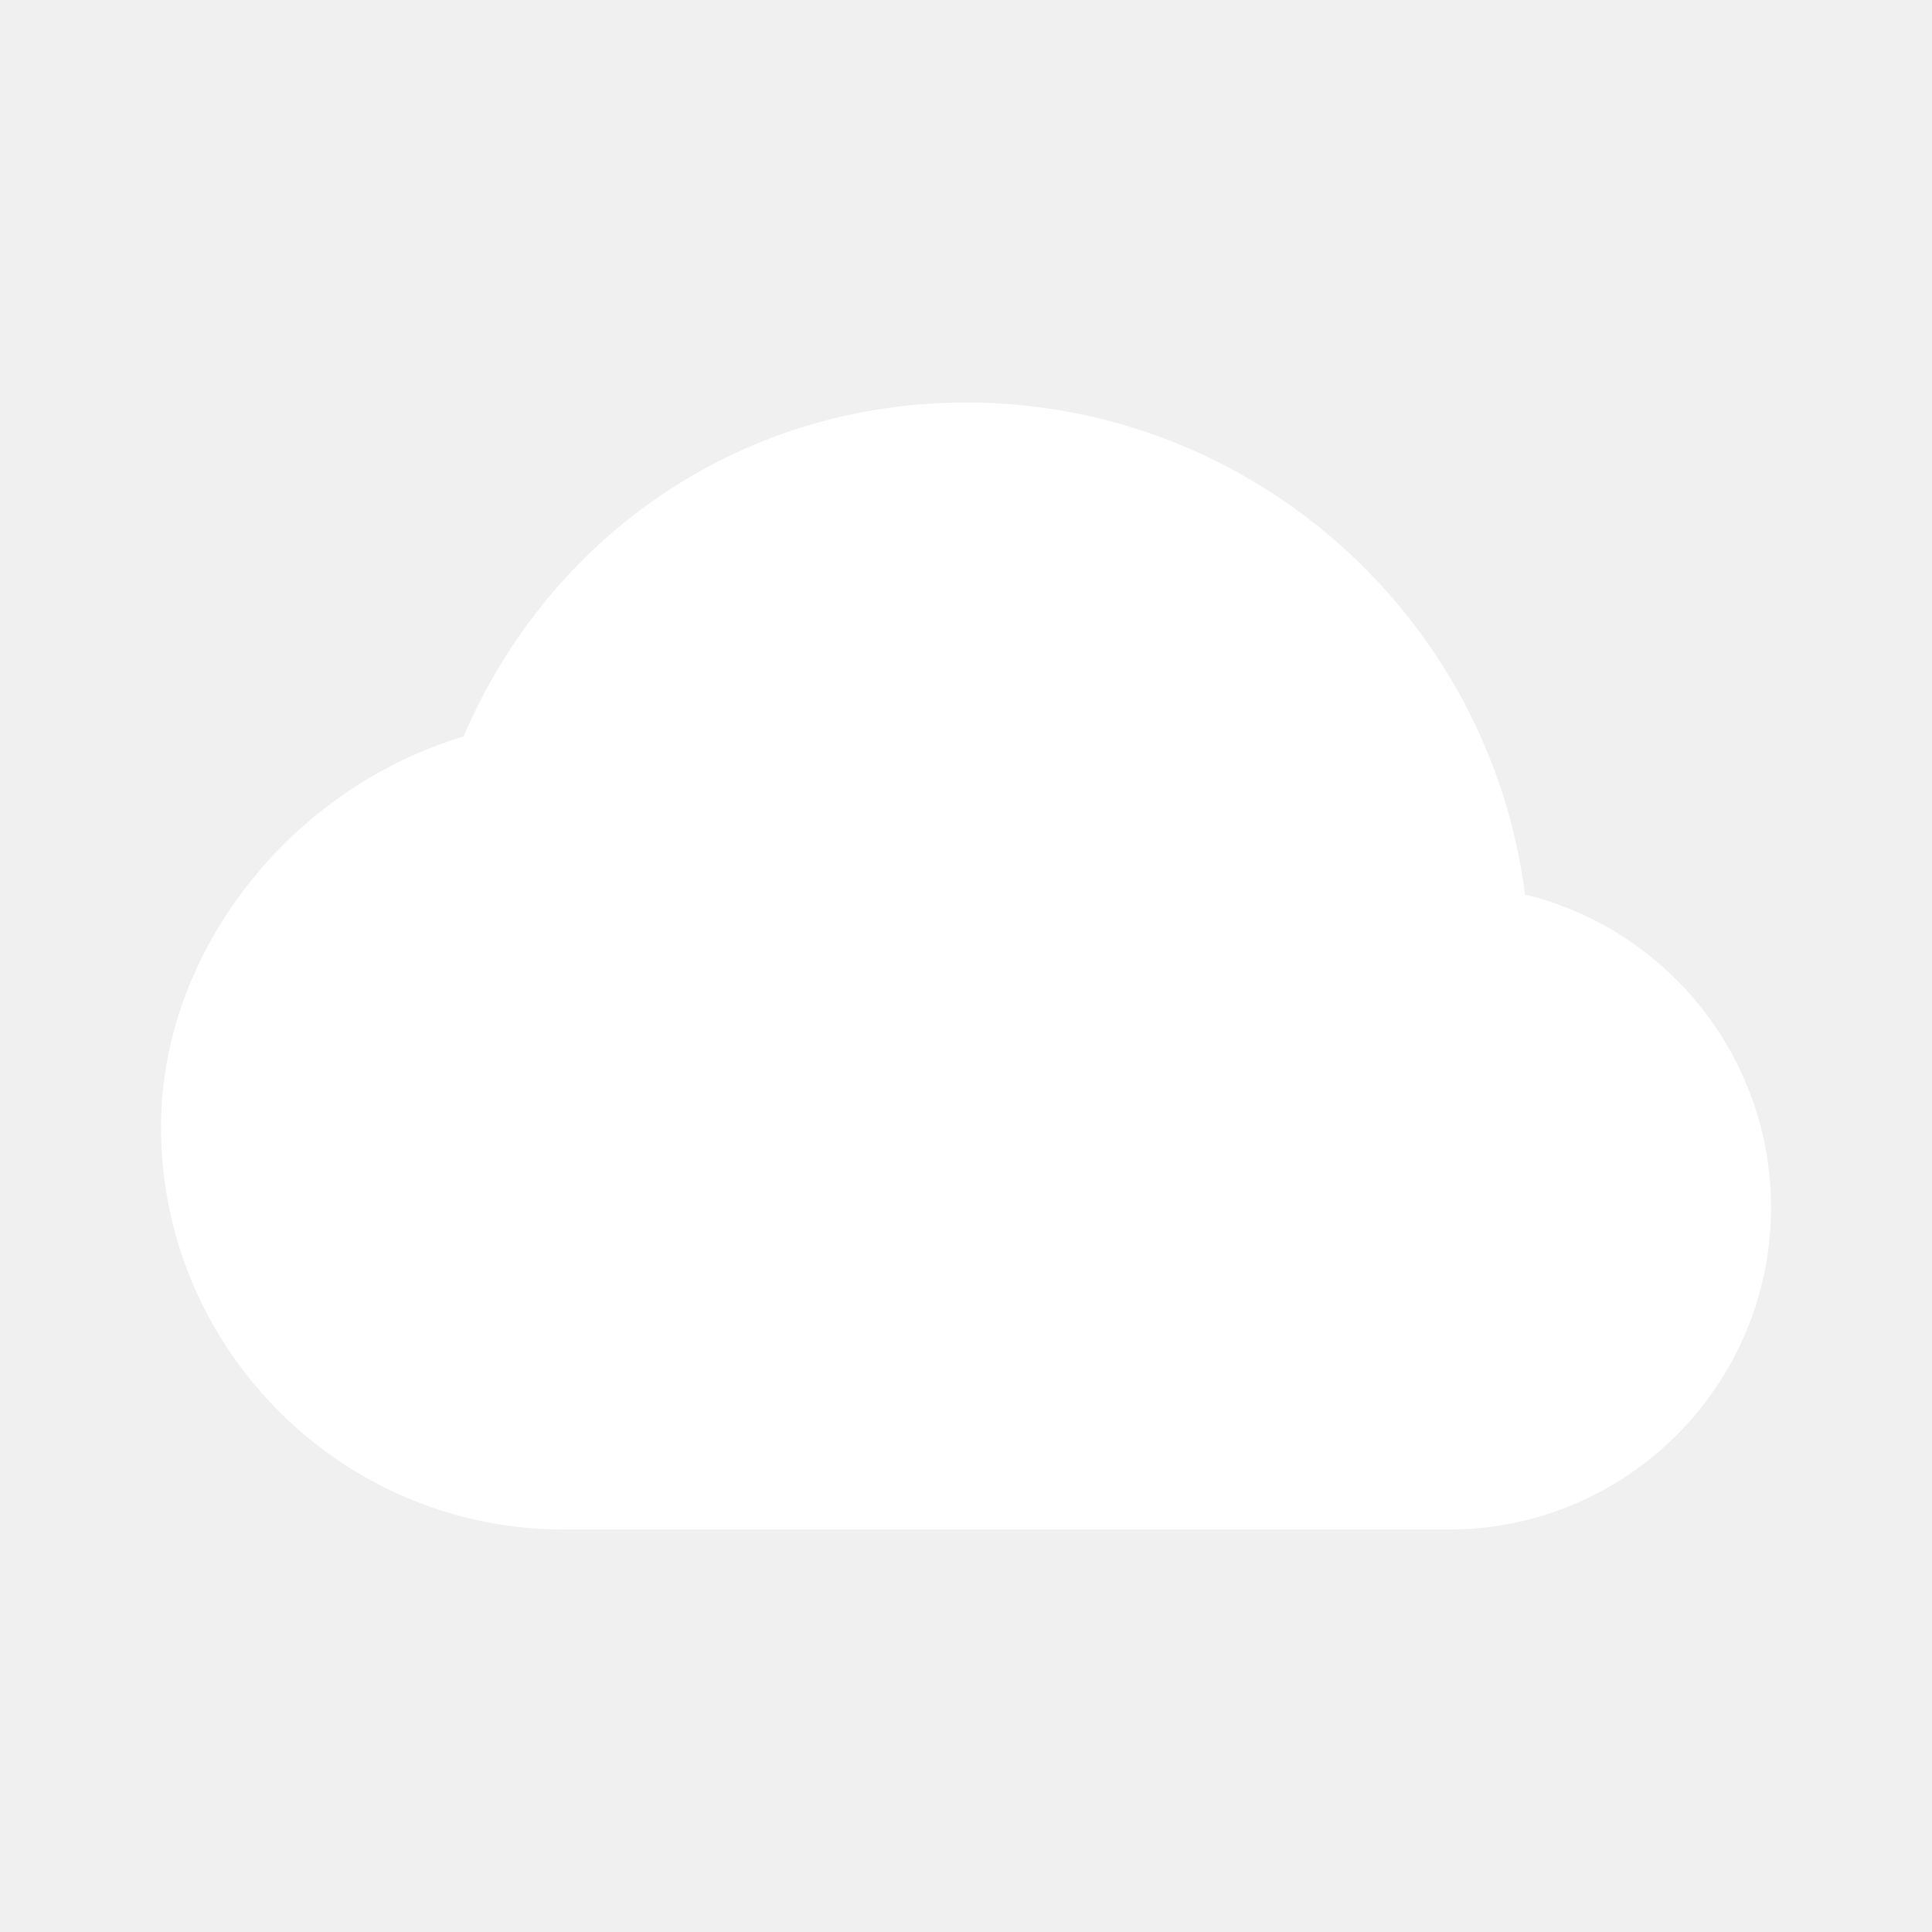
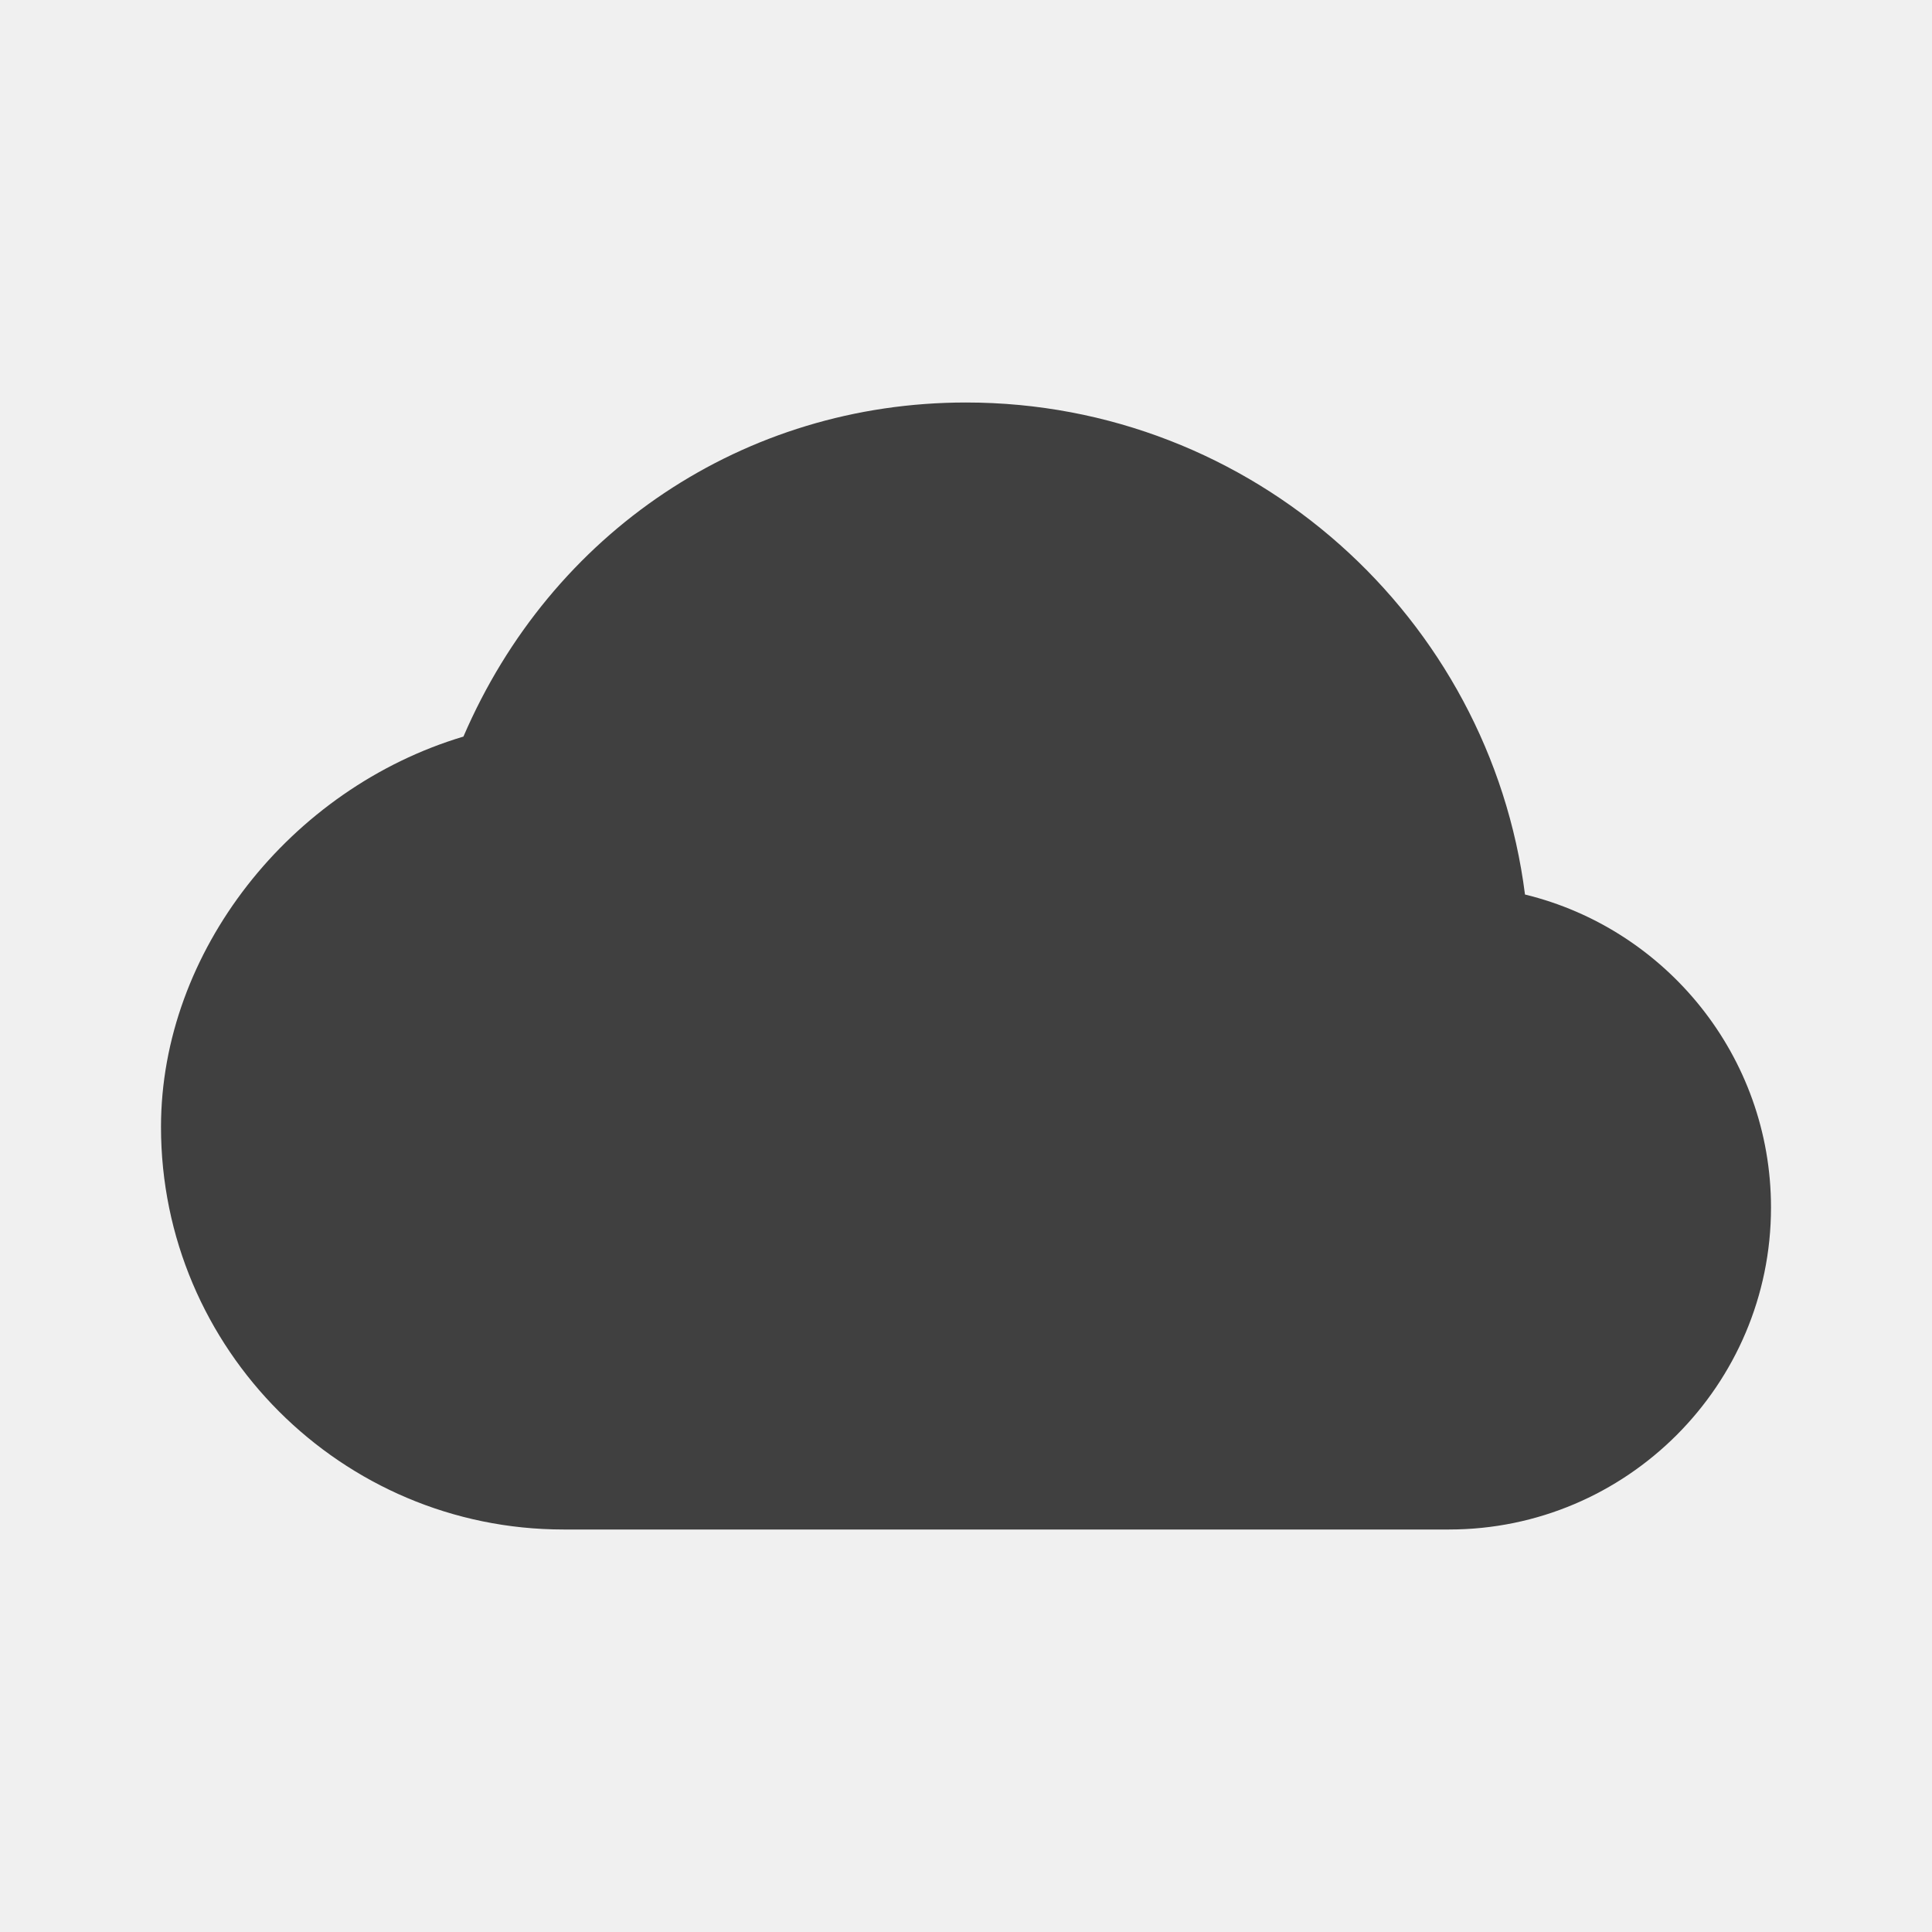
- <svg xmlns="http://www.w3.org/2000/svg" width="24" height="24" viewBox="0 0 24 24" fill="#ffffff">
+ <svg xmlns="http://www.w3.org/2000/svg" width="24" height="24" viewBox="0 0 24 24" fill="#404040">
  <path d="M18.944,11.112C18.507,7.67,15.56,5,12,5C9.244,5,6.85,6.611,5.757,9.15C3.609,9.792,2,11.82,2,14c0,2.757,2.243,5,5,5h11 c2.206,0,4-1.794,4-4C22,13.12,20.695,11.538,18.944,11.112z" />
</svg>
